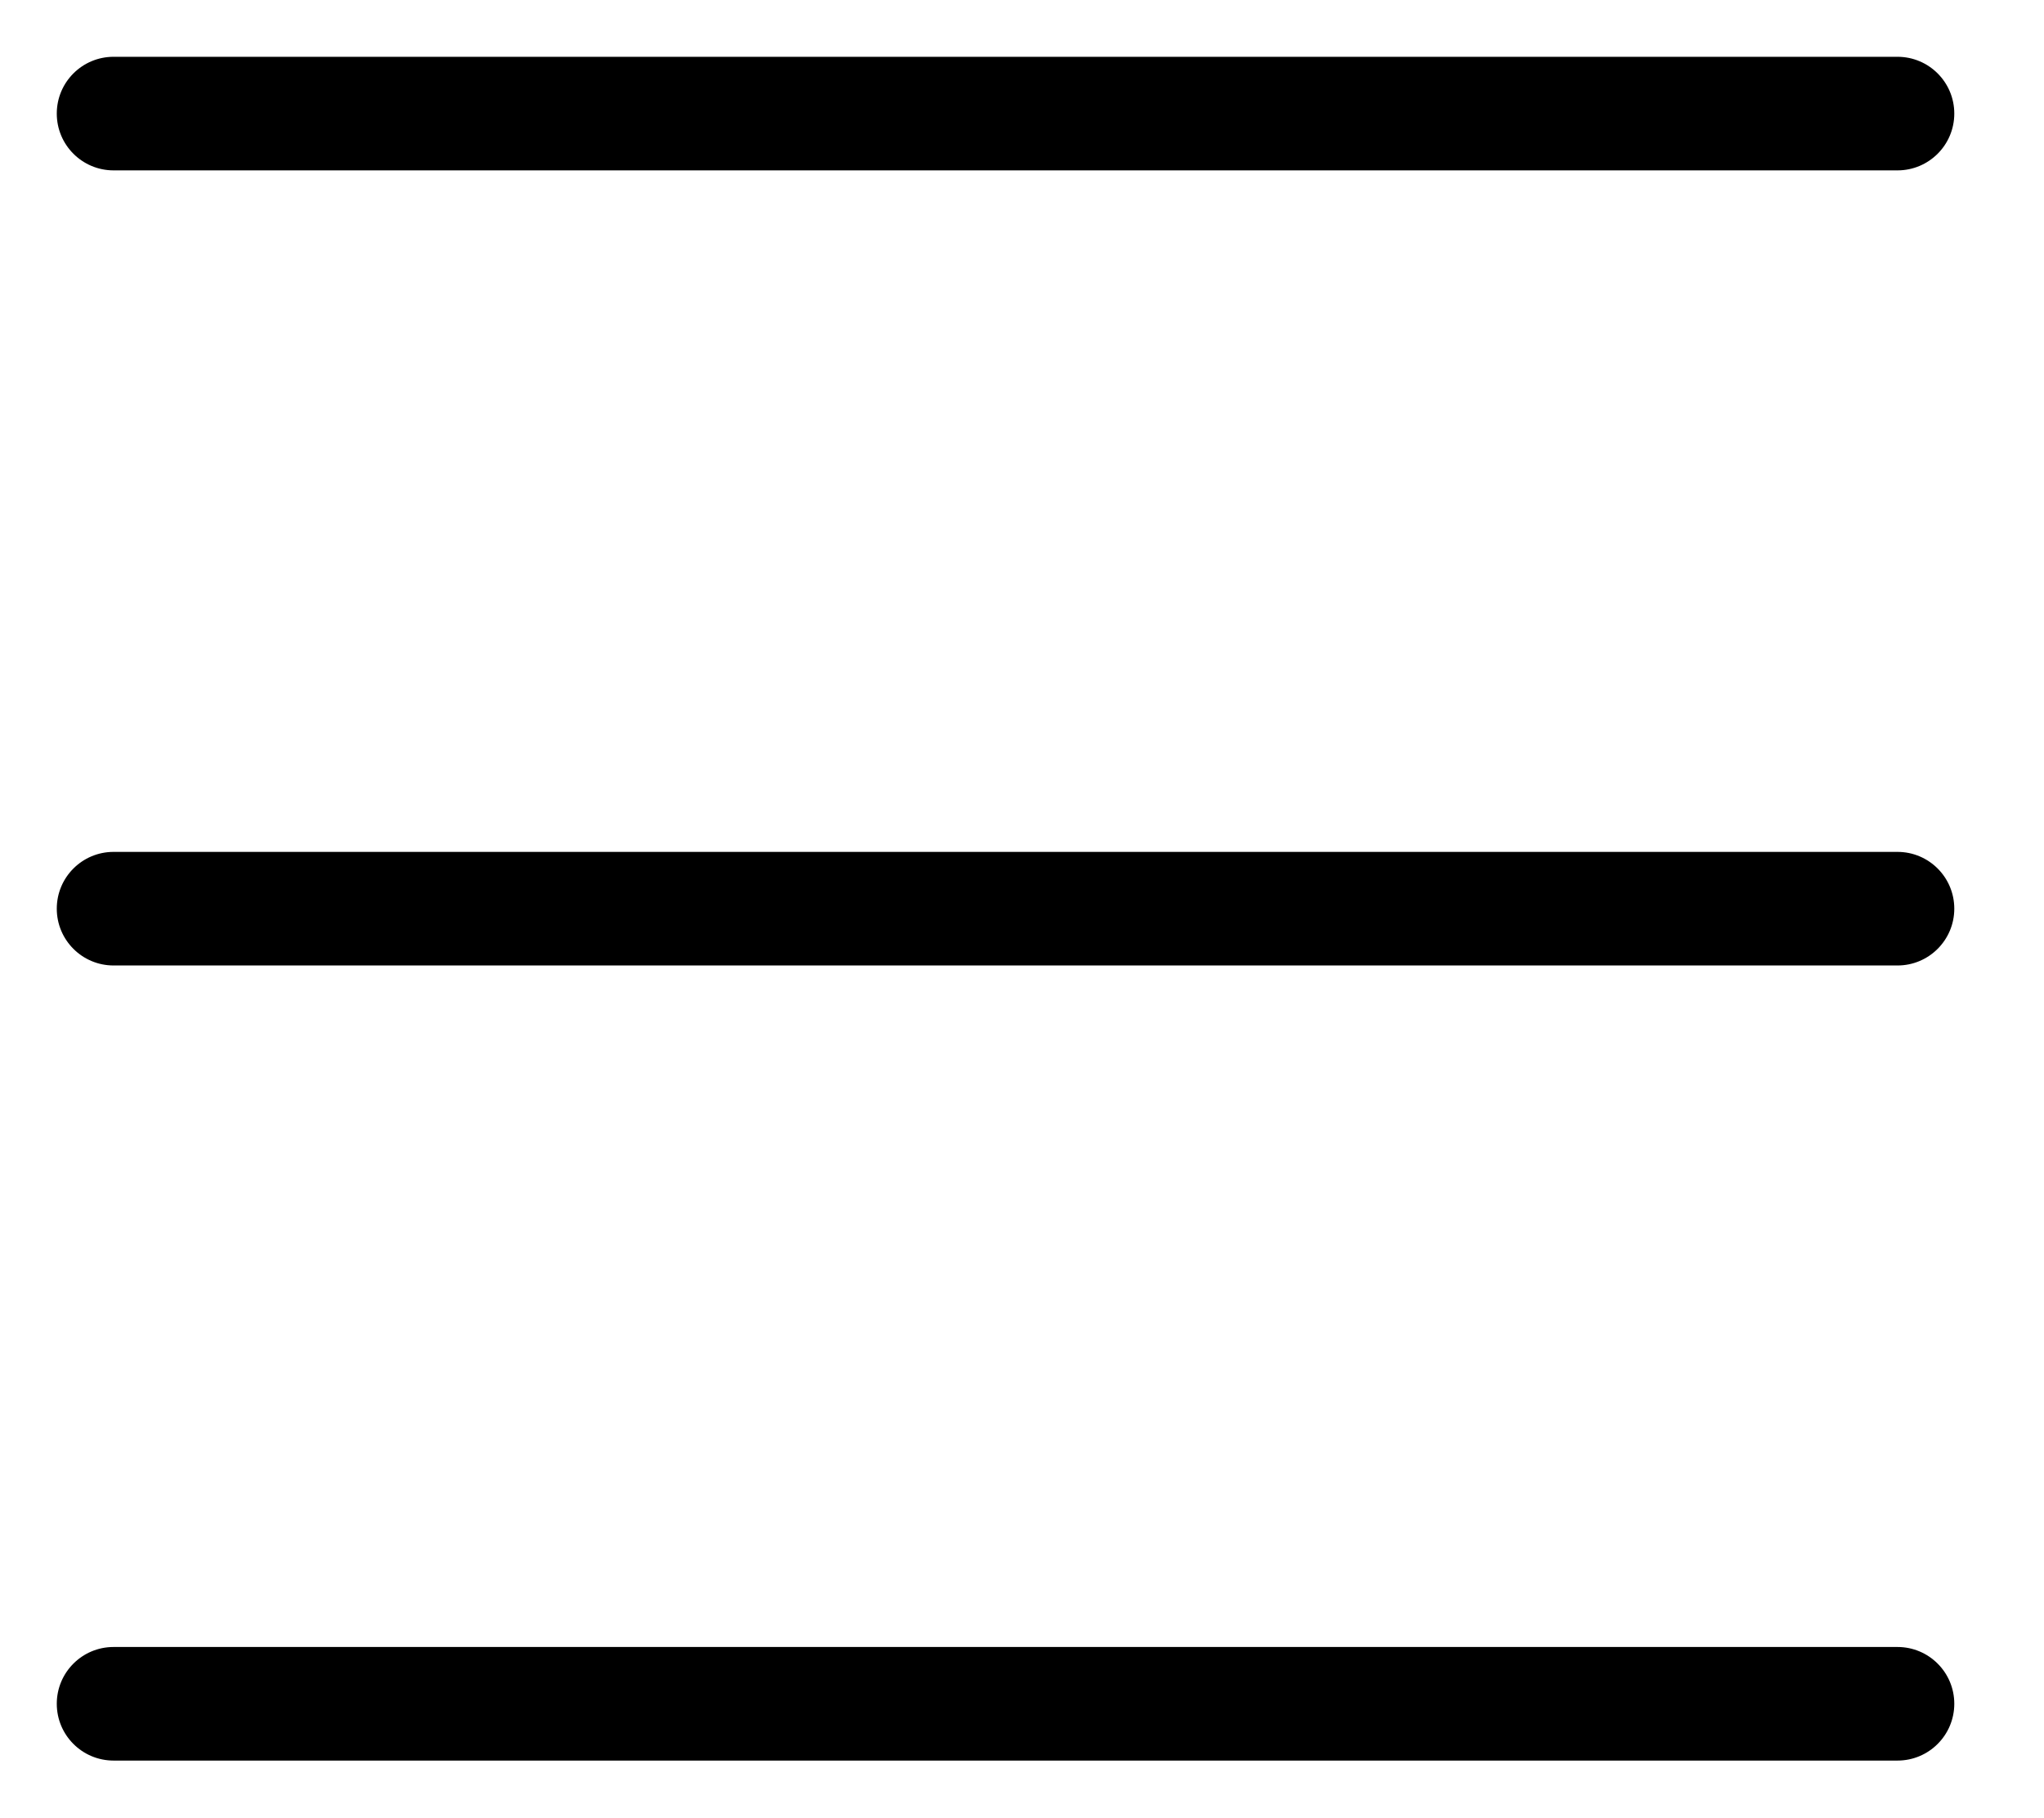
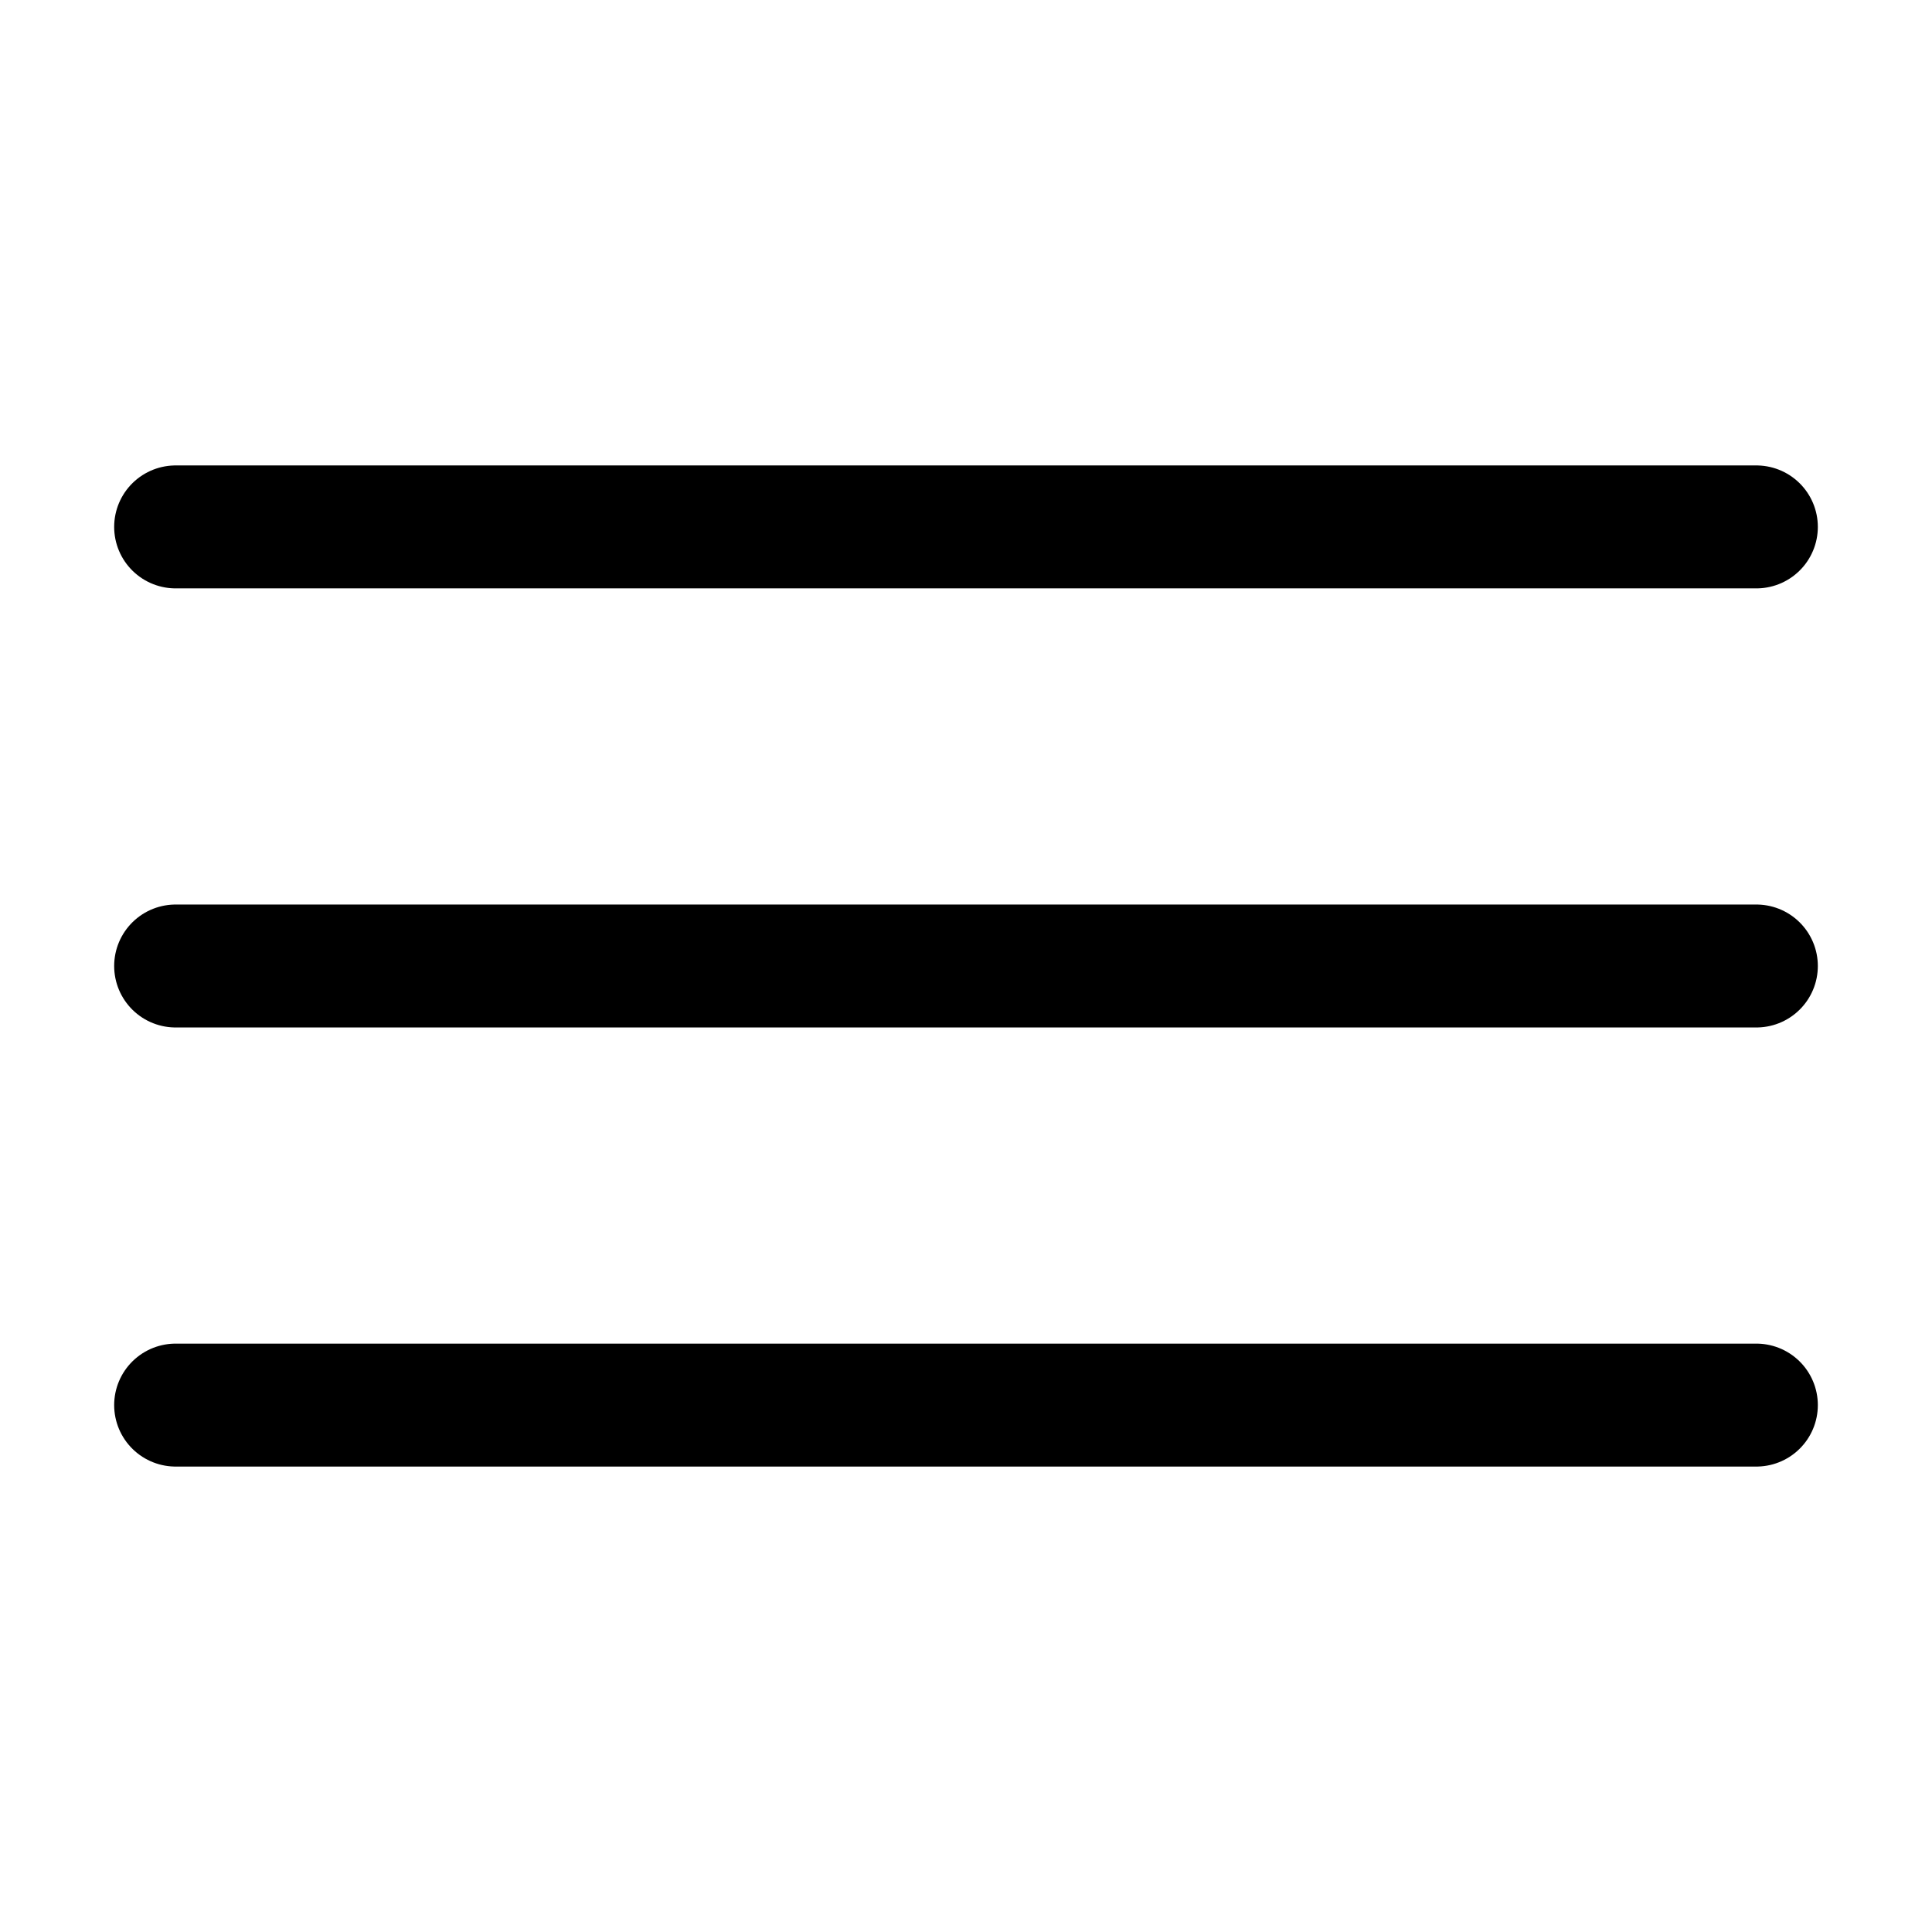
- <svg xmlns="http://www.w3.org/2000/svg" fill="none" class="icon icon-hamburger" viewBox="0 0 18 16">
-   <path fill="currentColor" d="M1 .5a.5.5 0 1 0 0 1h15.71a.5.5 0 0 0 0-1zM.5 8a.5.5 0 0 1 .5-.5h15.71a.5.5 0 0 1 0 1H1A.5.5 0 0 1 .5 8m0 7a.5.5 0 0 1 .5-.5h15.71a.5.5 0 0 1 0 1H1a.5.5 0 0 1-.5-.5" />
+ <svg xmlns="http://www.w3.org/2000/svg" fill="none" class="icon icon-hamburger" viewBox="0 0 22 22">
+   <path d="M2 6h18M2 11h18M2 16h18" stroke="currentColor" stroke-width="1.4" stroke-linecap="round" />
</svg>
